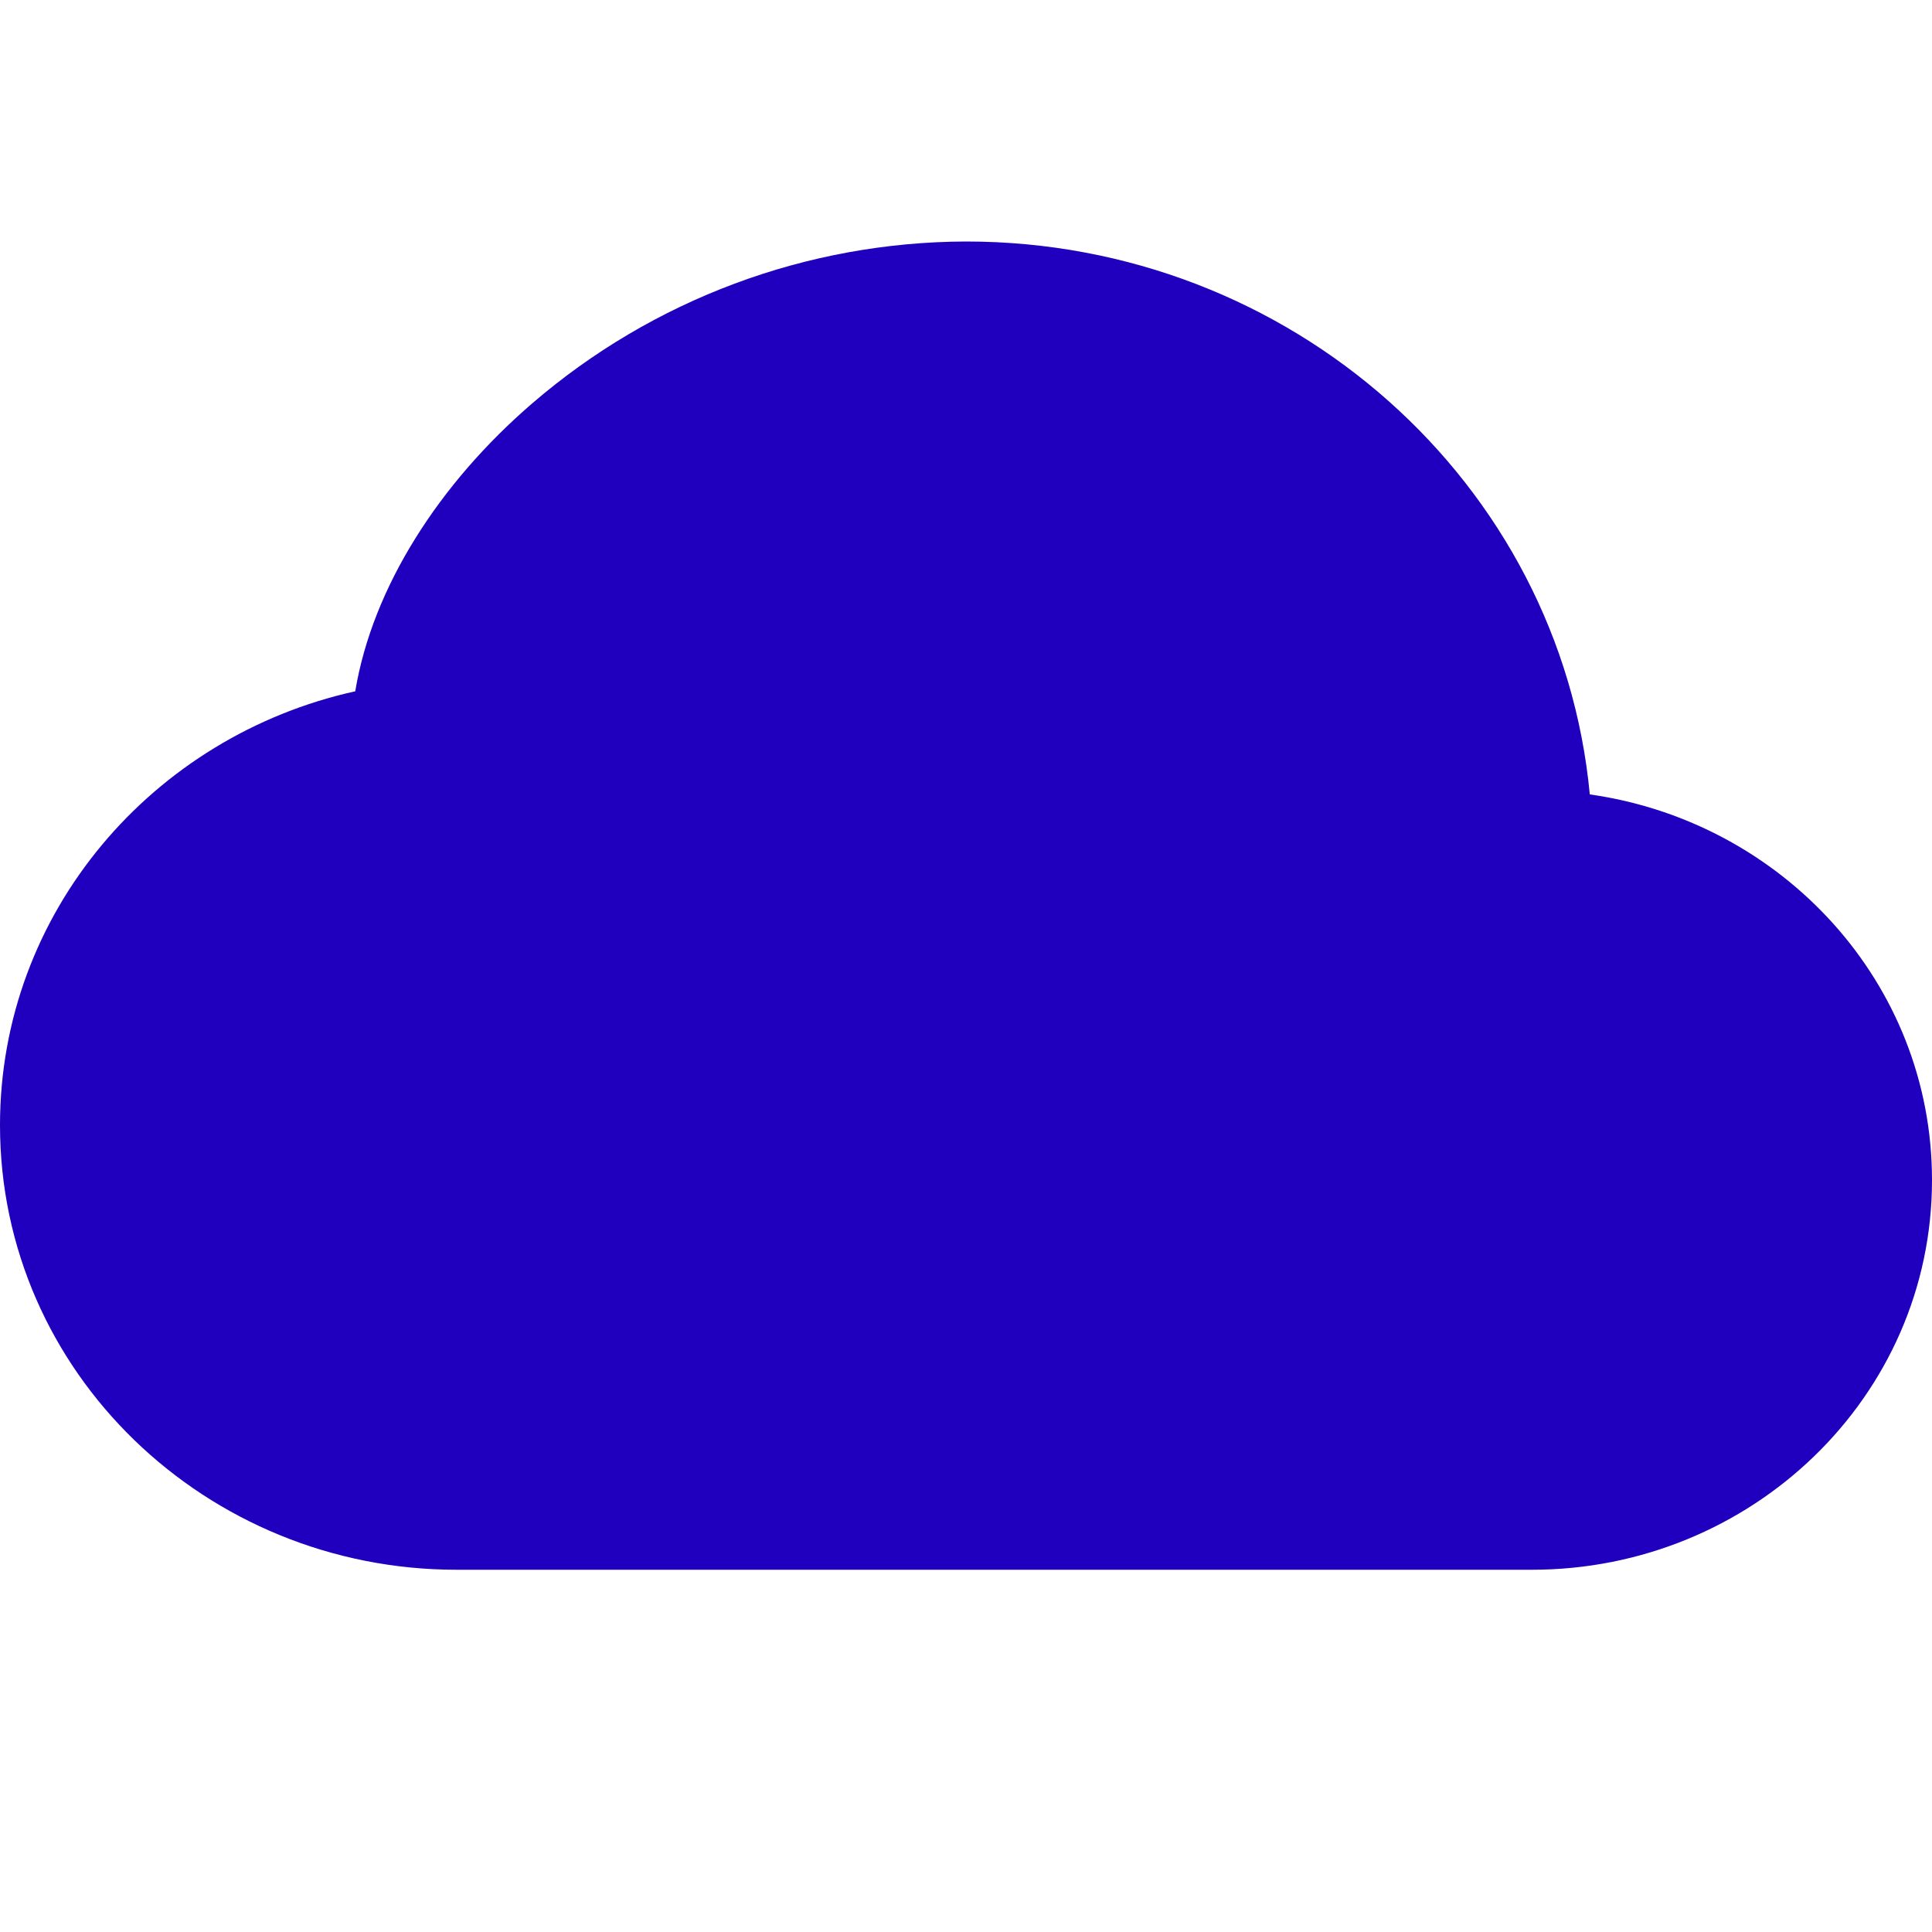
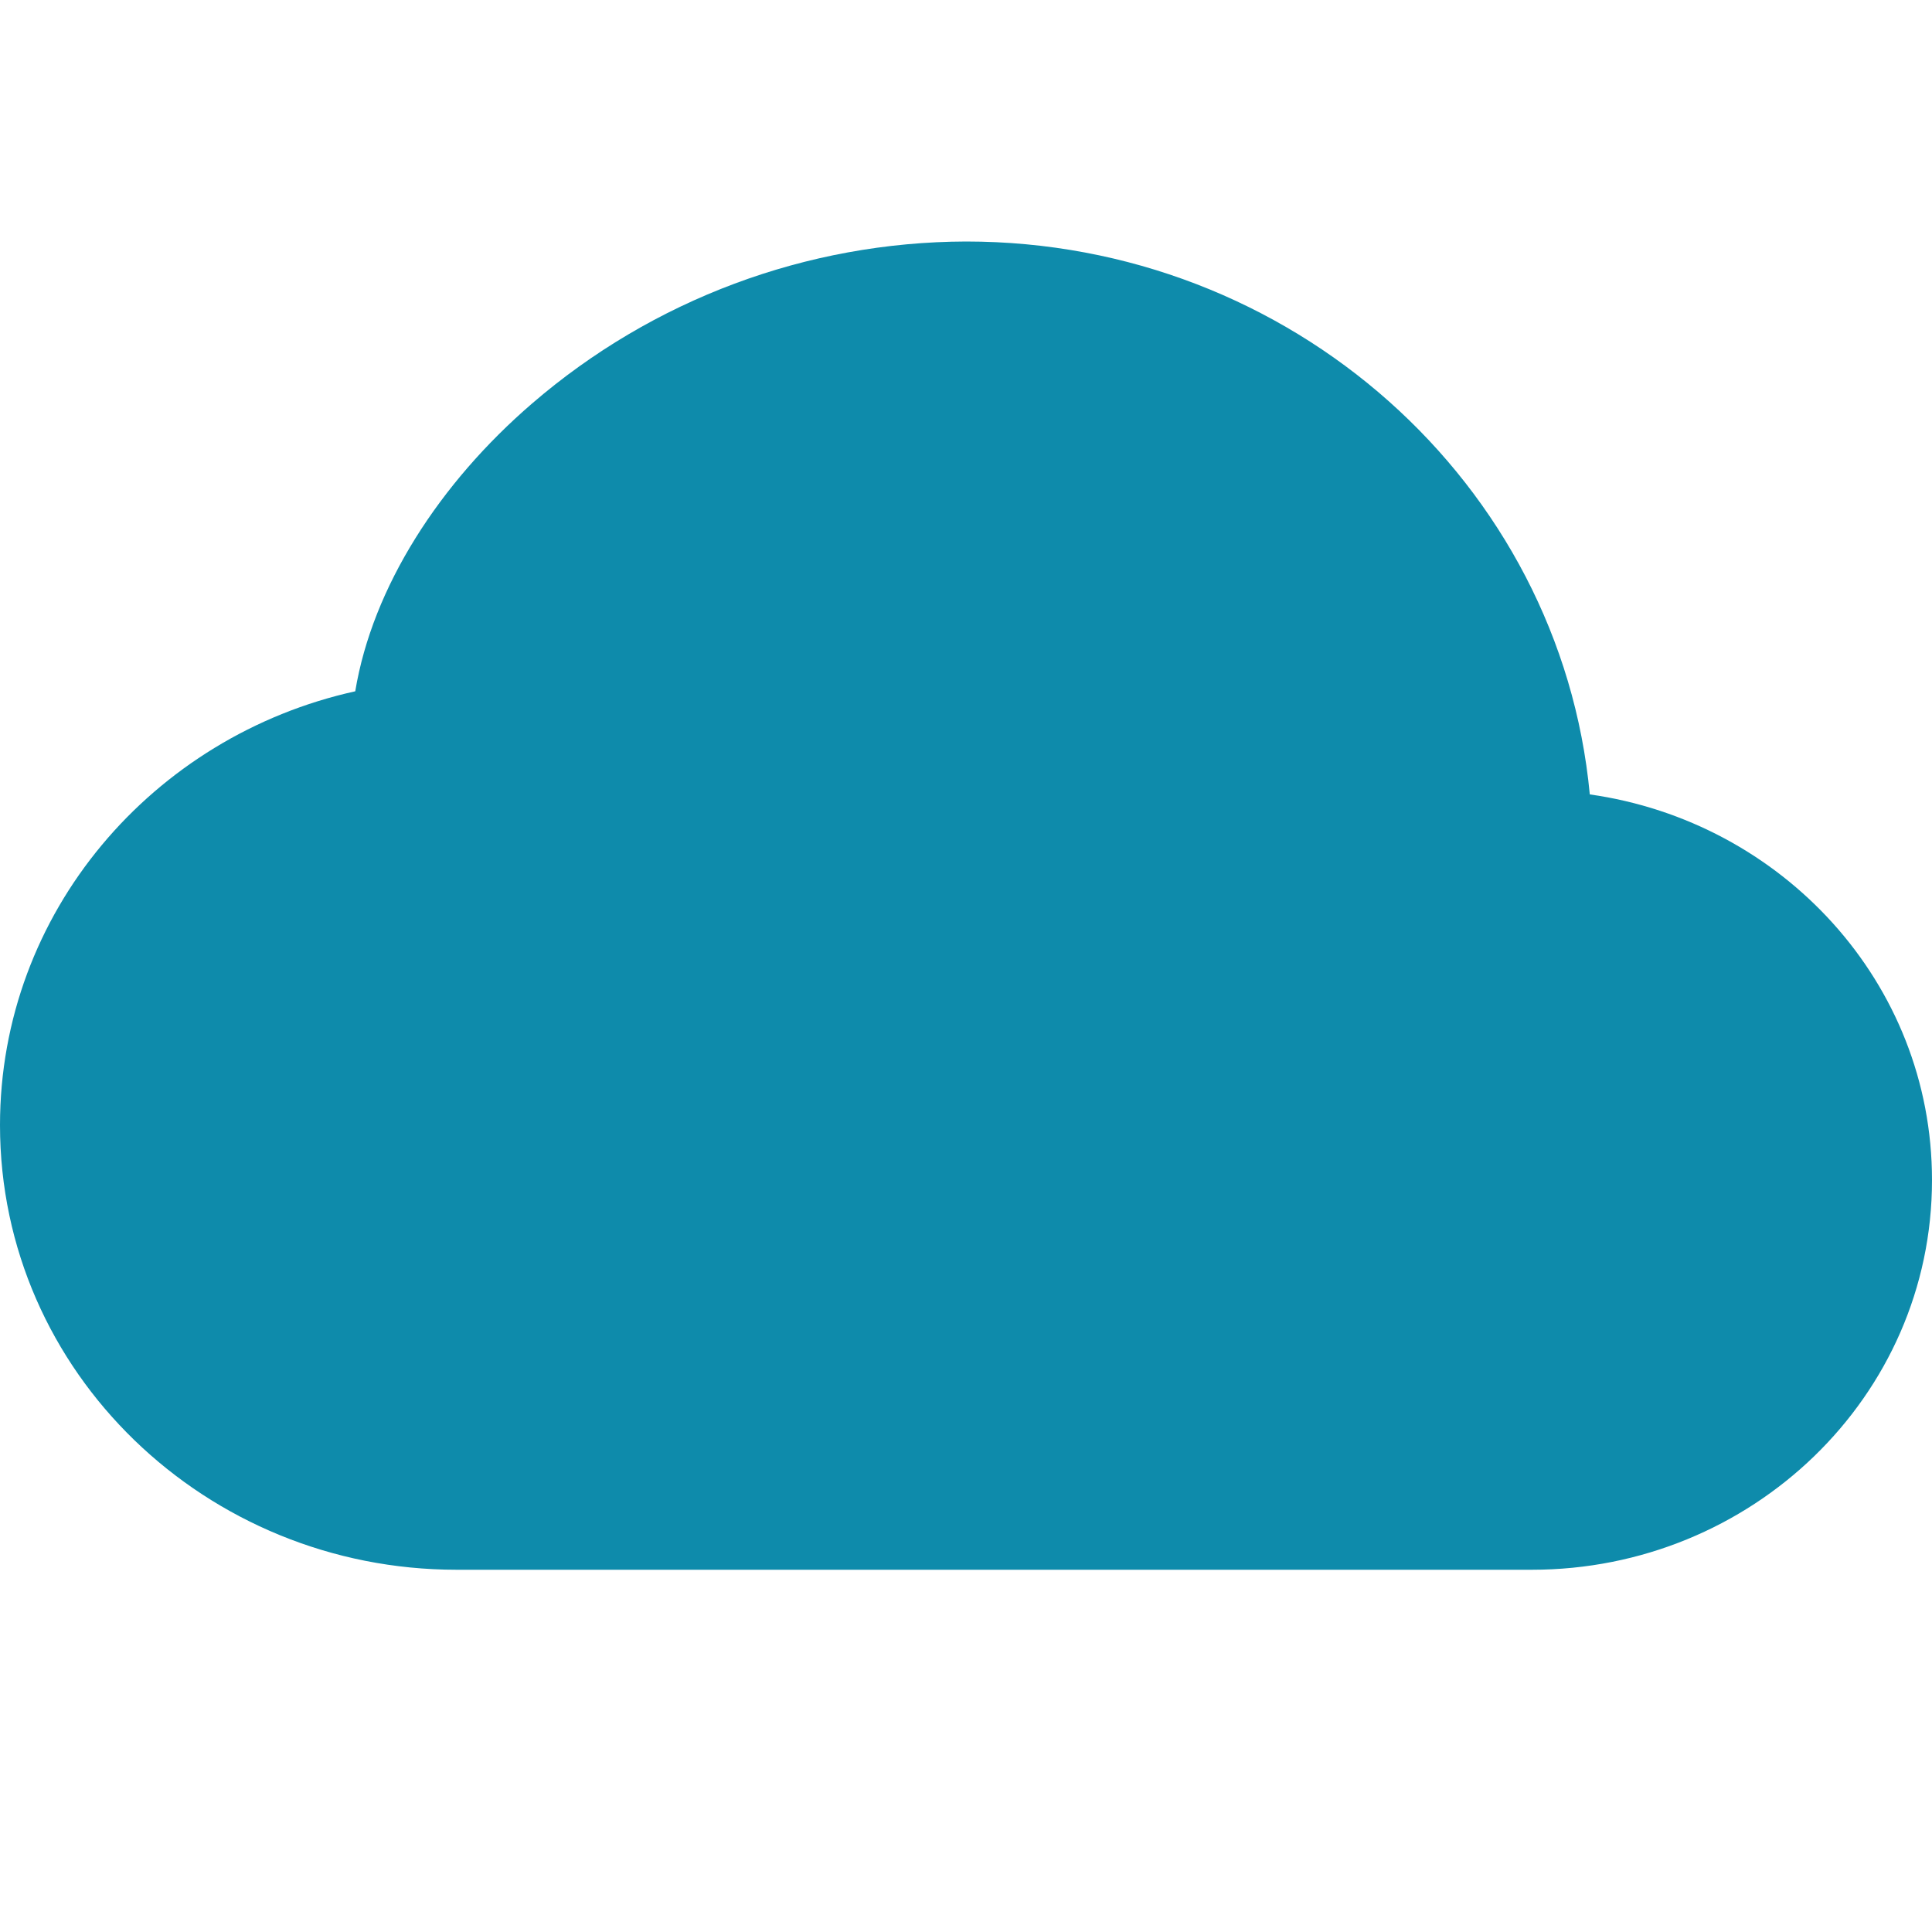
<svg xmlns="http://www.w3.org/2000/svg" width="16" height="16" preserveAspectRatio="xMidYMid meet" viewBox="0 0 16 16" style="-ms-transform: rotate(360deg); -webkit-transform: rotate(360deg); transform: rotate(360deg);">
-   <g fill="#2000BE">
+   <g fill="#0E8BAB">
    <path fill-rule="evenodd" d="M4.406 3.342A5.53 5.53 0 0 1 8 2c2.69 0 4.923 2 5.166 4.579C14.758 6.804 16 8.137 16 9.773C16 11.569 14.502 13 12.687 13H3.781C1.708 13 0 11.366 0 9.318c0-1.763 1.266-3.223 2.942-3.593c.143-.863.698-1.723 1.464-2.383z" />
  </g>
  <rect x="0" y="0" width="16" height="16" fill="rgba(0, 0, 0, 0)" />
</svg>
